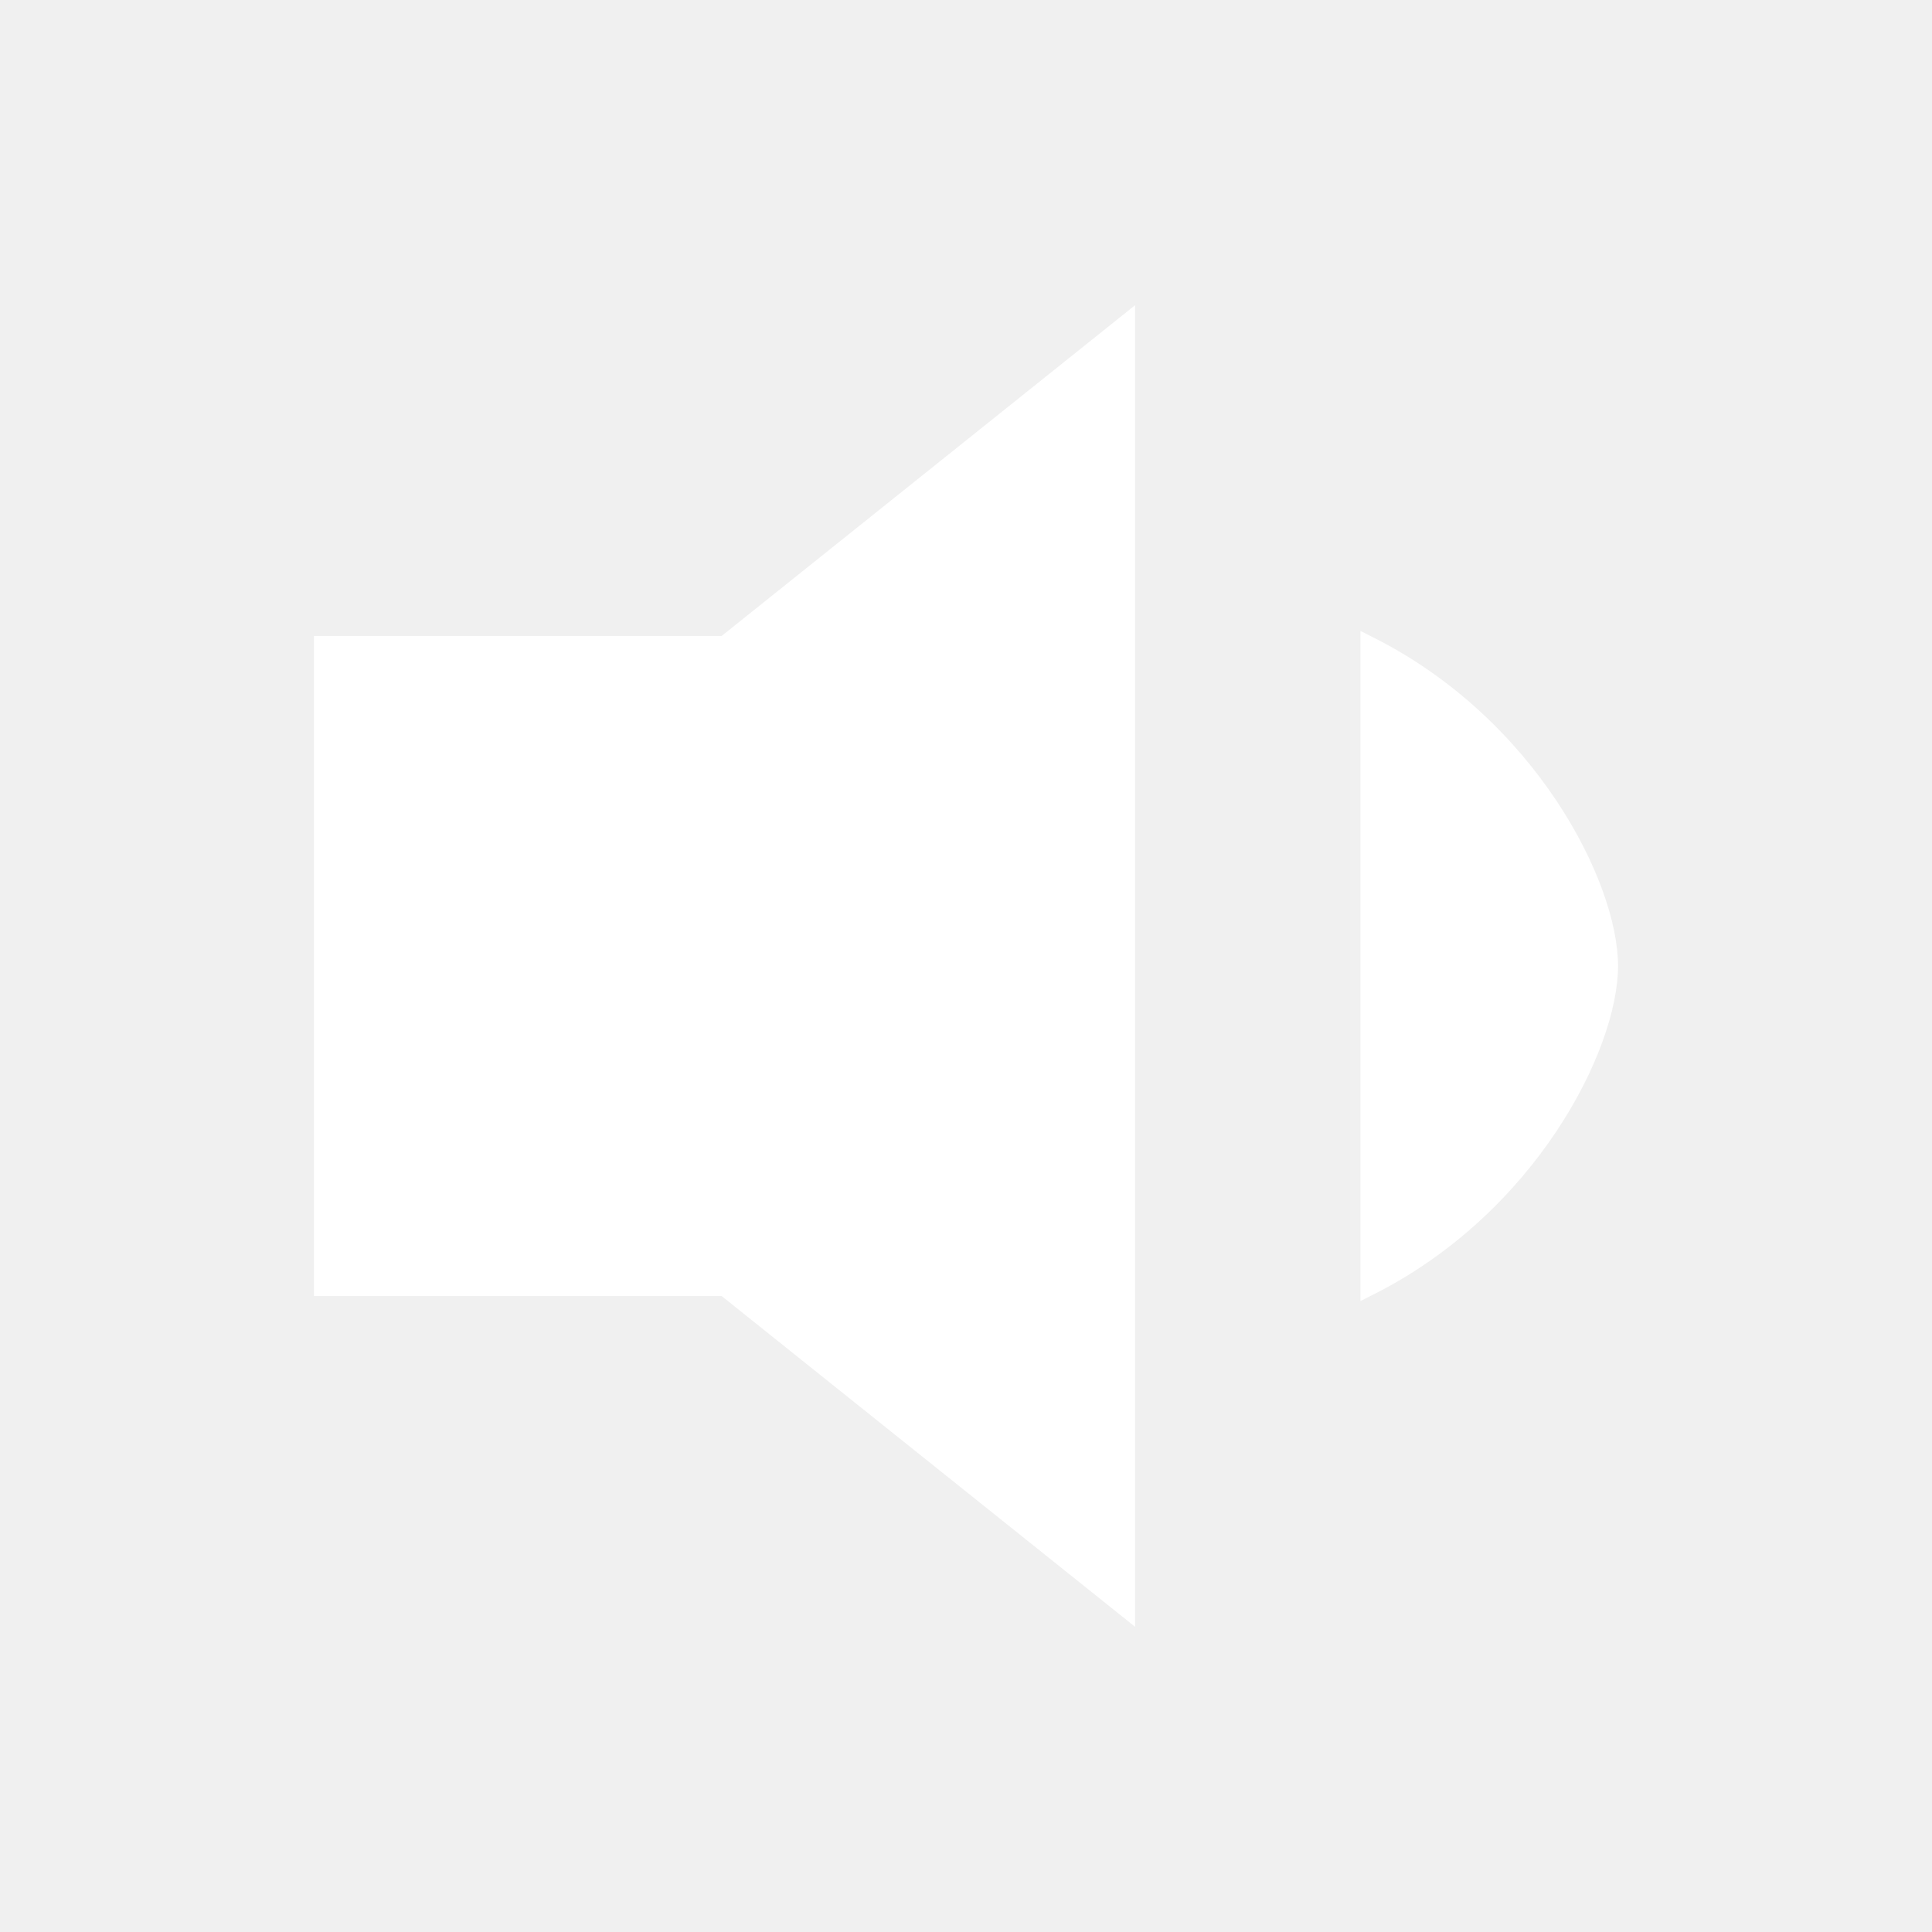
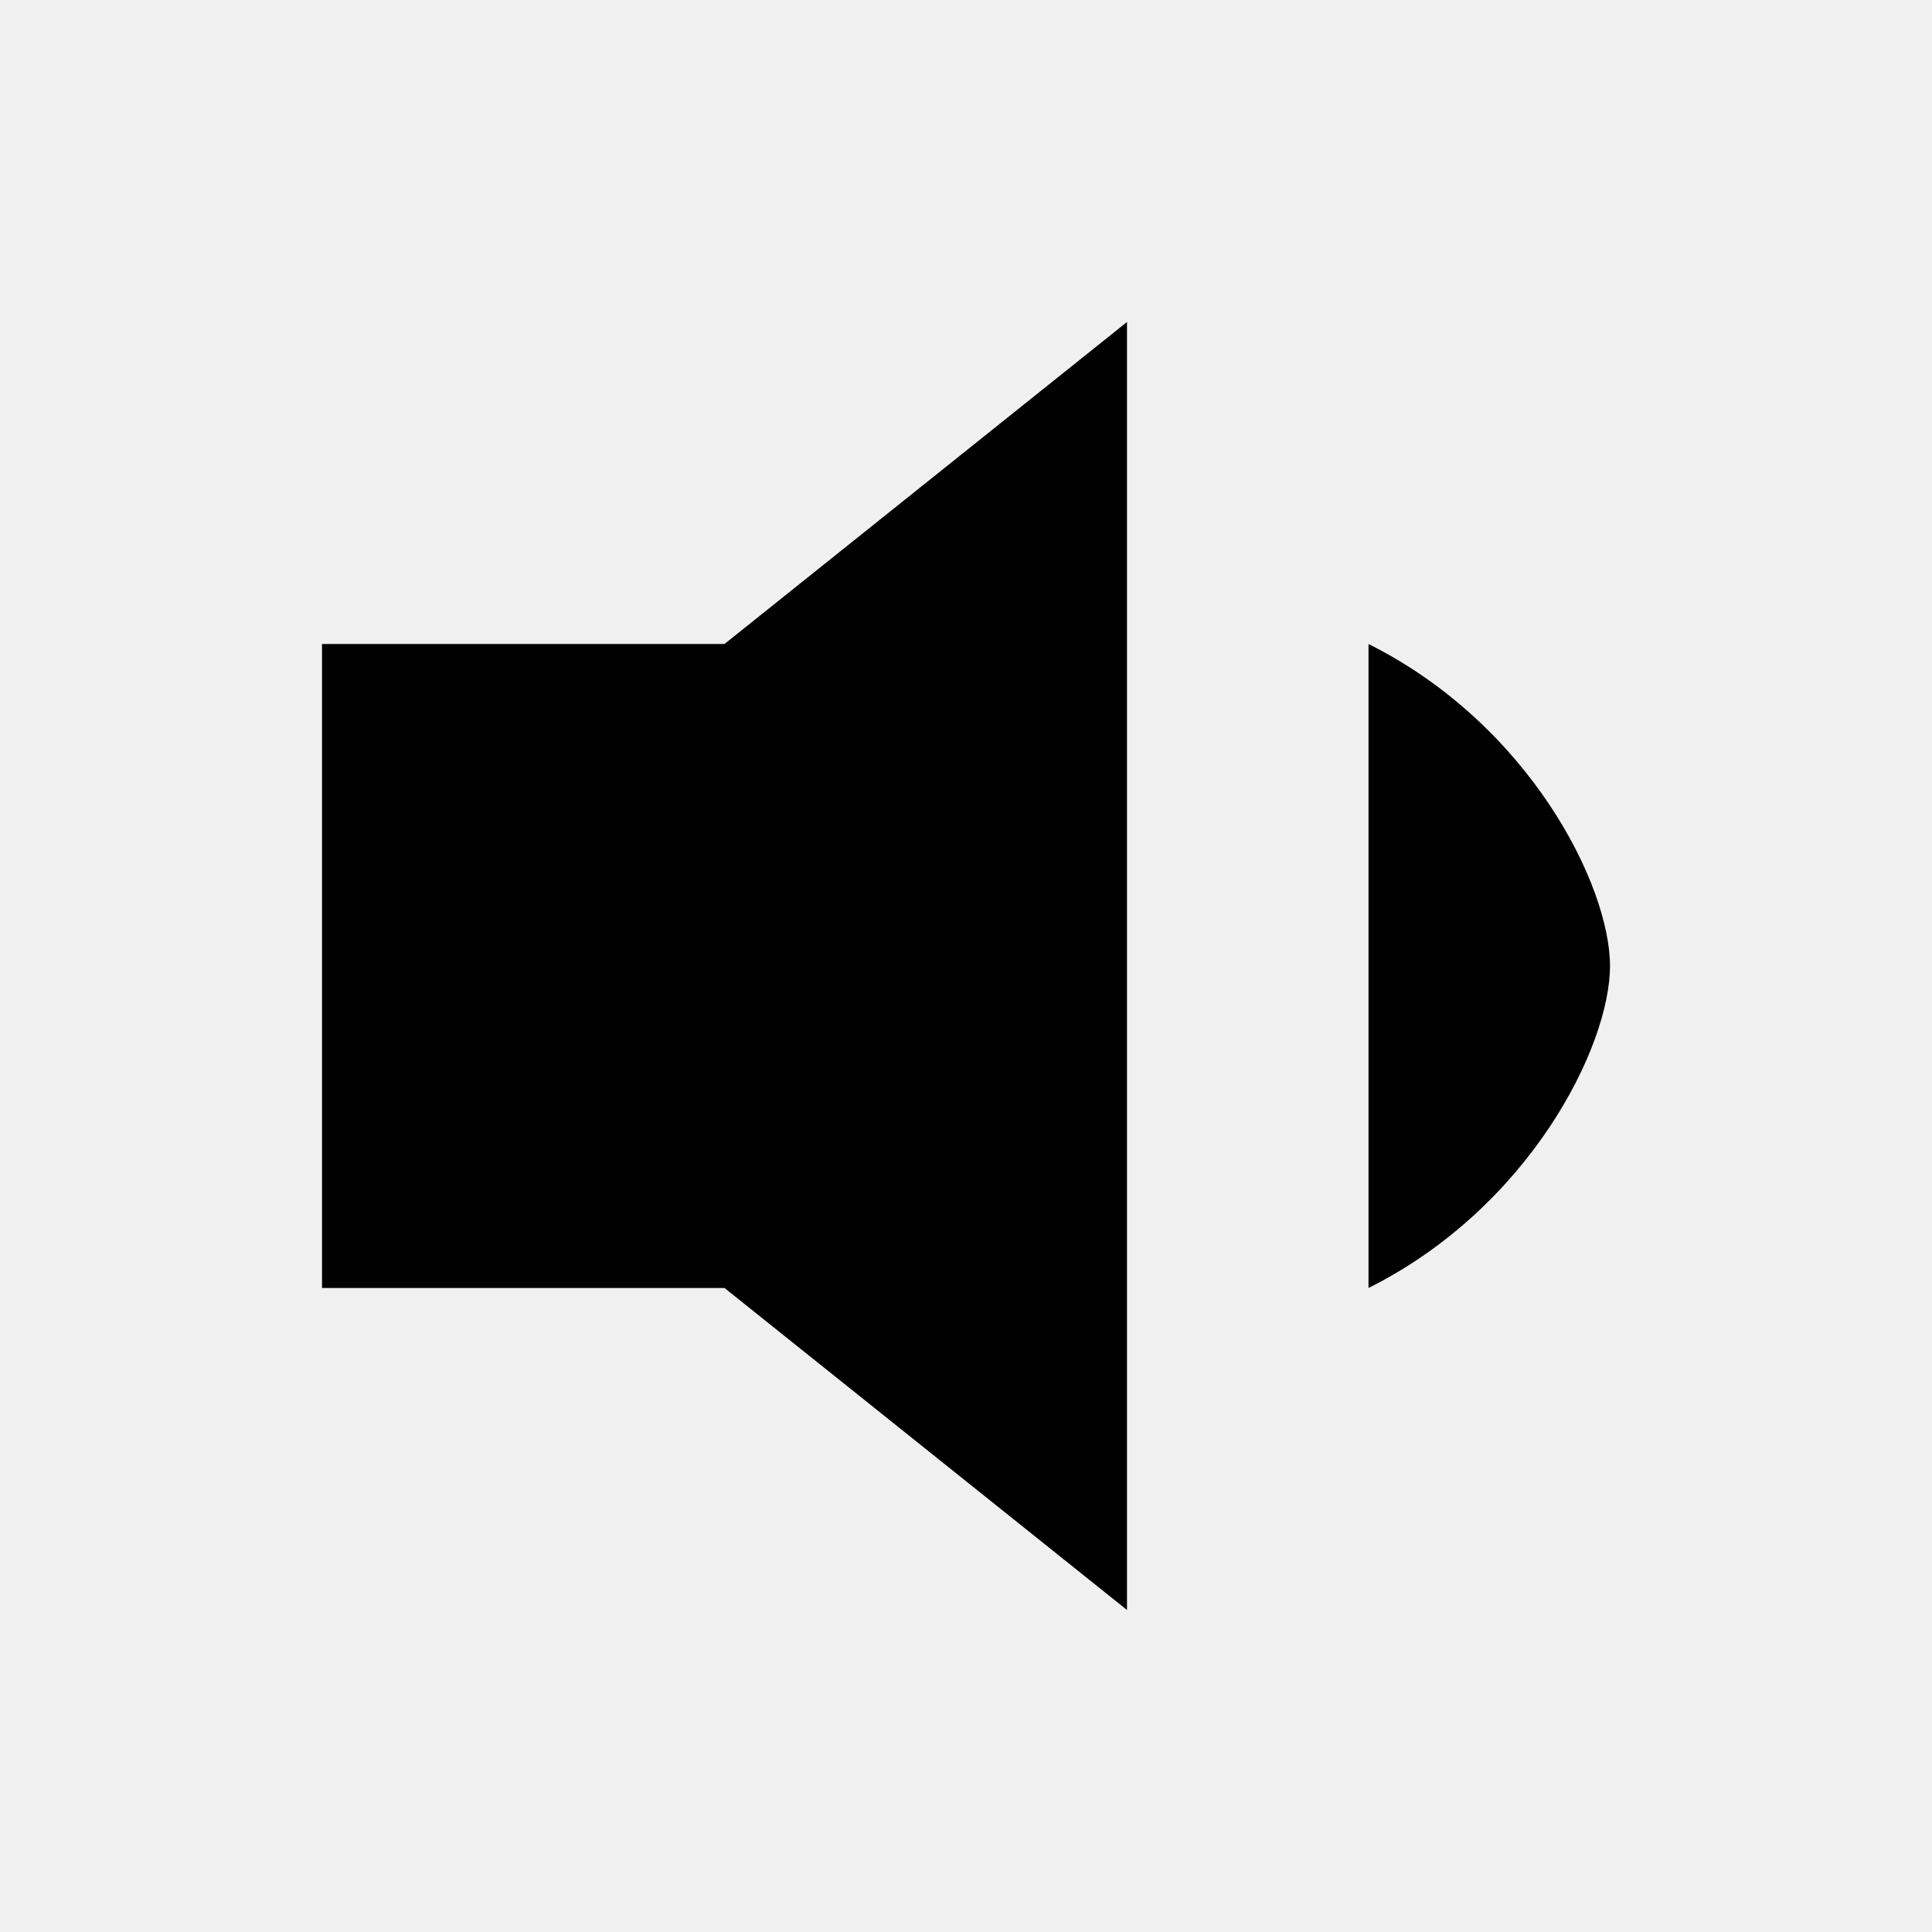
- <svg xmlns="http://www.w3.org/2000/svg" viewBox="0 0 24 24">
-   <path d="M4 8 L9 8 L14 4 L14 20 L9 16 L4 16 Z" fill="white" stroke="white" stroke-width="0.2" />
-   <path d="M17 16 L17 8 C19 9 20 11 20 12 C20 13 19 15 17 16 Z" fill="white" stroke="white" stroke-width="0.2" />
+ <svg xmlns="http://www.w3.org/2000/svg" width="24" height="24" viewBox="0 0 24 24" fill="none">
+   <path d="M4 8L9 8L14 4L14 20L9 16L4 16Z" fill="currentColor" />
+   <path d="M17 16L17 8C19 9 20 11 20 12C20 13 19 15 17 16Z" fill="currentColor" />
</svg>
